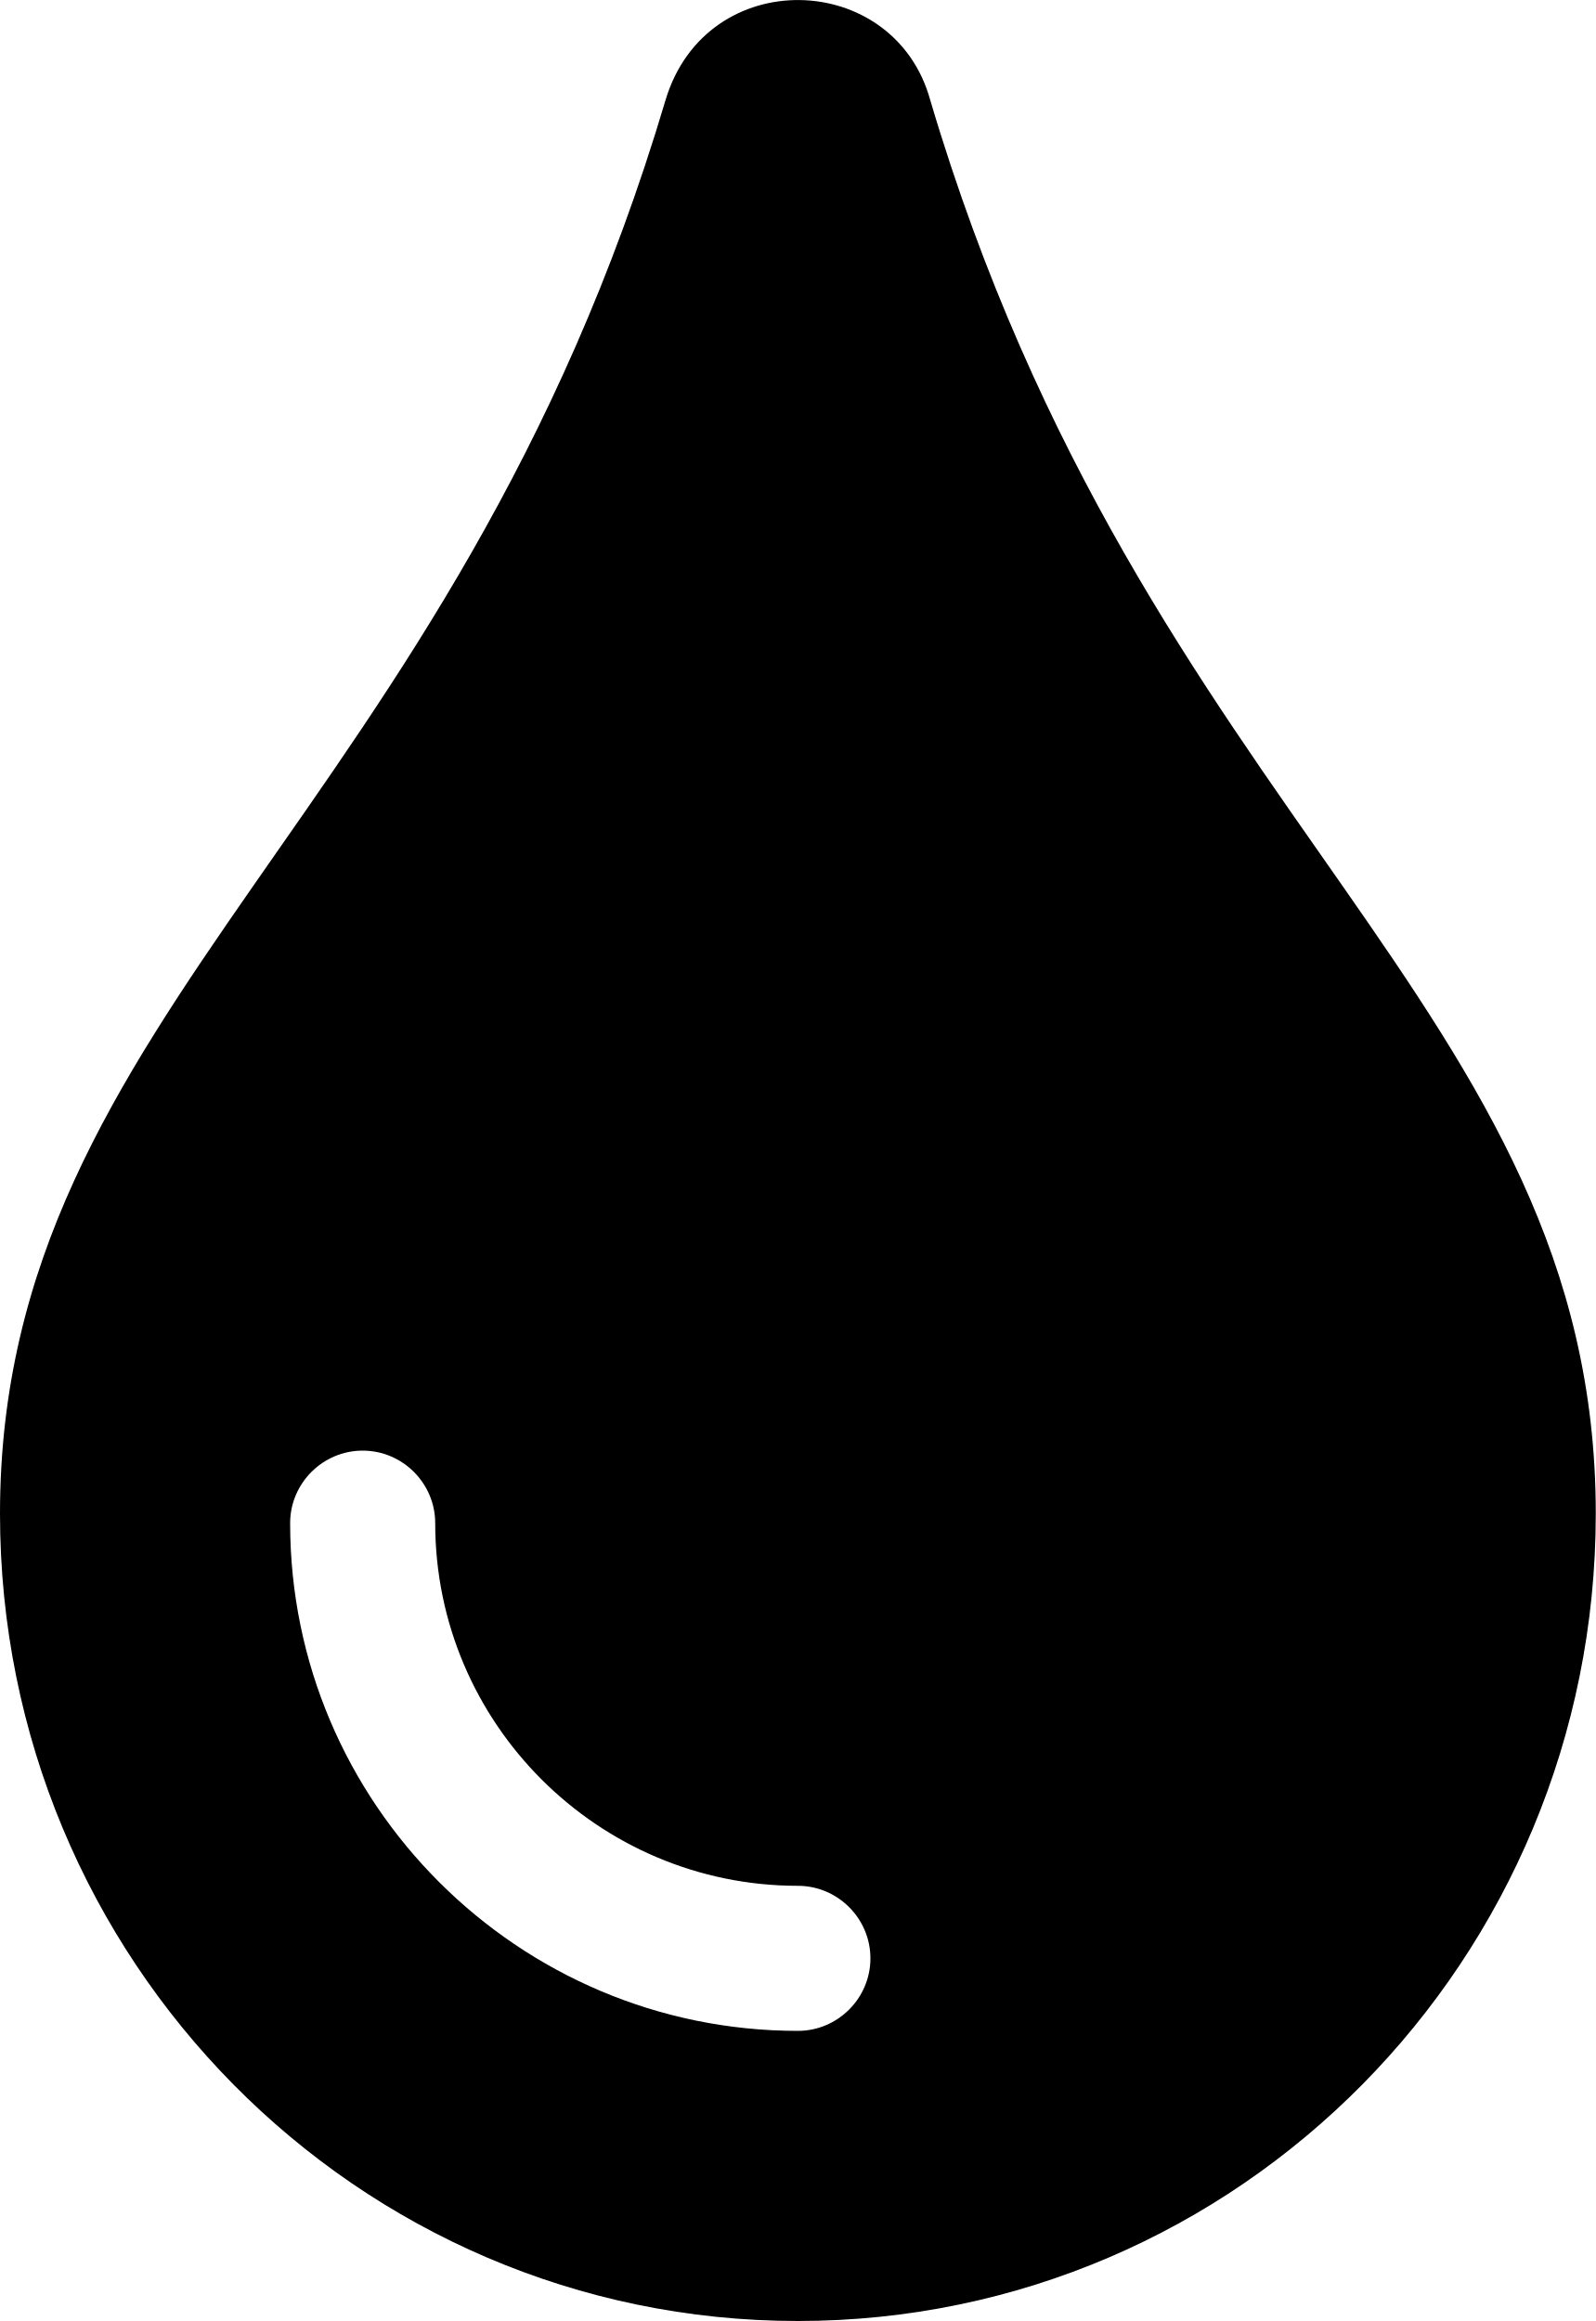
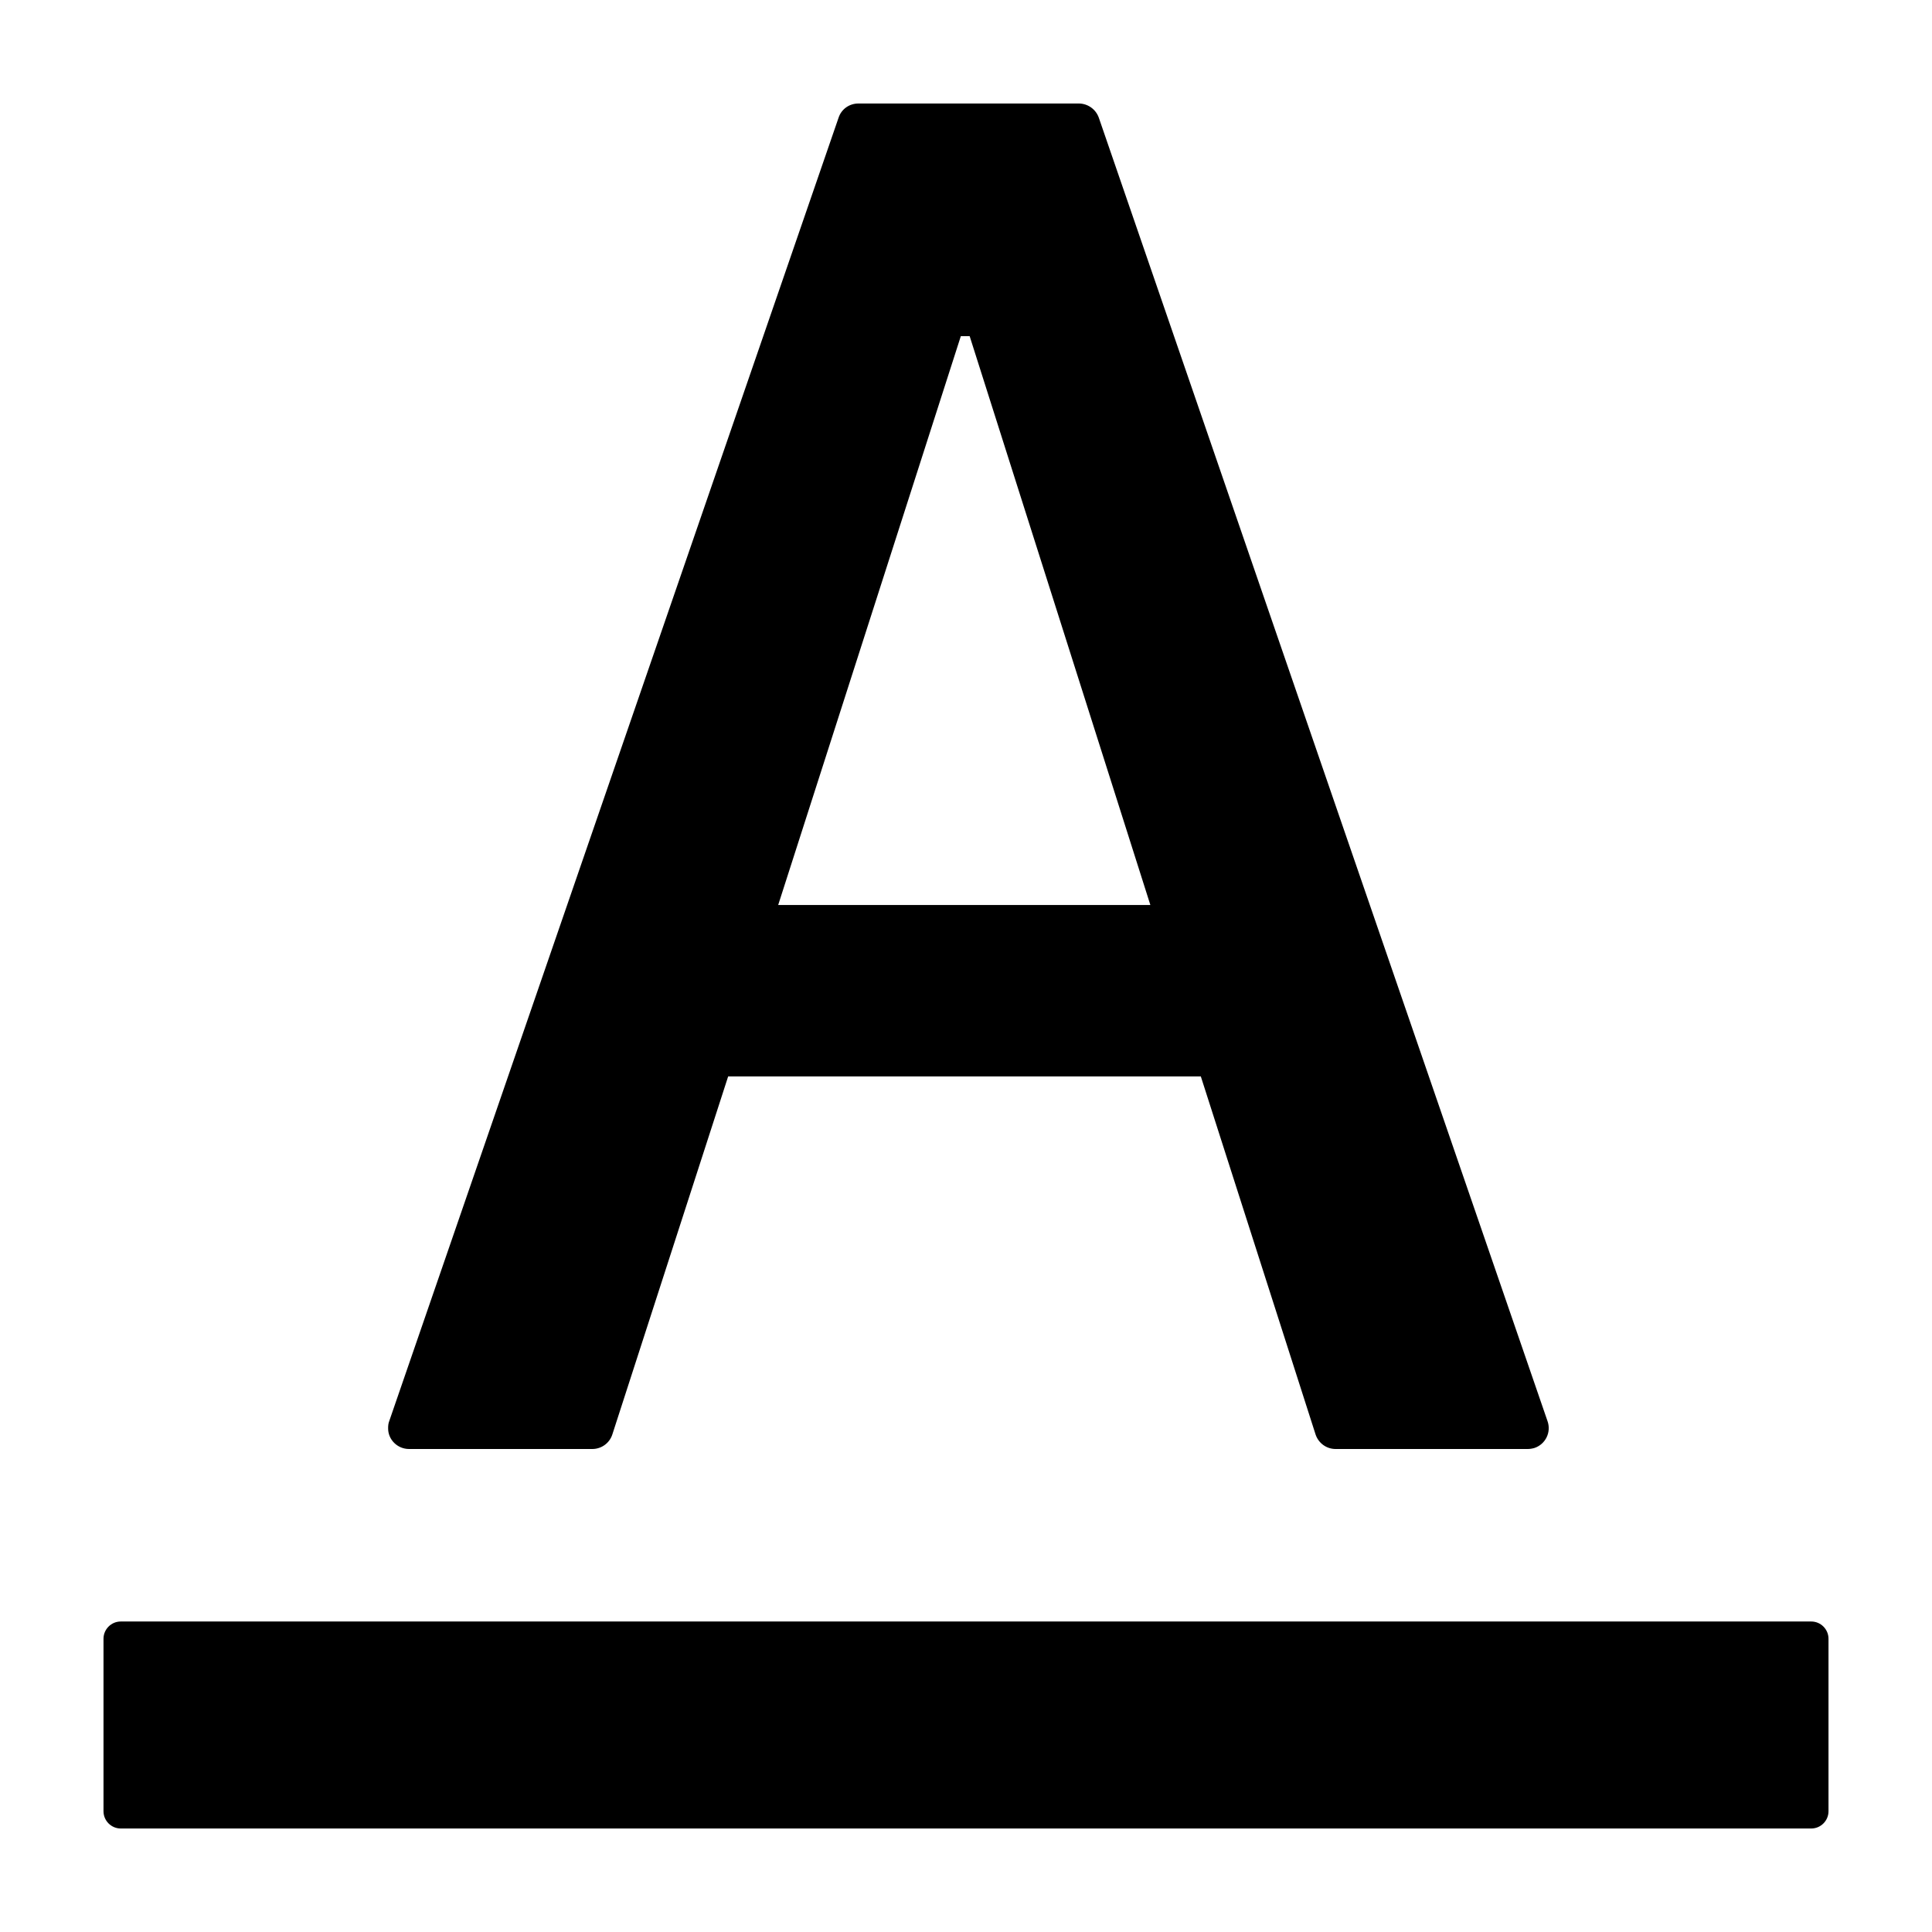
- <svg aria-hidden="true" width="11" height="16" viewBox="0 0 352 512" focusable="false" class="fa-icon">
-   <g>
-     <path d="M205.2 22.1c47 158.5 146.8 200.1 146.8 311.8 0 98.4-78.7 178.1-176 178.1s-176-79.7-176-178.1c0-111.2 100-154.1 146.8-311.8 9-30.1 50.5-28.8 58.4 0zM176 448c8.8 0 16-7.2 16-16s-7.2-16-16-16c-44.1 0-80-35.9-80-80 0-8.8-7.2-16-16-16s-16 7.2-16 16c0 61.8 50.3 112 112 112z" />
-   </g>
+ <svg xmlns="http://www.w3.org/2000/svg" viewBox="64 64 896 896" focusable="false">
+   <path d="M904 816H120c-4.4 0-8 3.6-8 8v80c0 4.4 3.6 8 8 8h784c4.4 0 8-3.6 8-8v-80c0-4.4-3.6-8-8-8zm-650.3-80h85c4.2 0 8-2.7 9.3-6.8l53.7-166h219.2l53.2 166c1.3 4 5 6.8 9.3 6.8h89.1c1.1 0 2.2-.2 3.2-.5a9.7 9.7 0 006-12.4L573.6 118.6a9.9 9.9 0 00-9.2-6.6H462.1c-4.2 0-7.9 2.6-9.2 6.6L244.5 723.1c-.4 1-.5 2.1-.5 3.2-.1 5.3 4.3 9.7 9.7 9.7zm255.9-516.1h4.1l83.8 263.8H424.9l84.7-263.8z" />
</svg>
